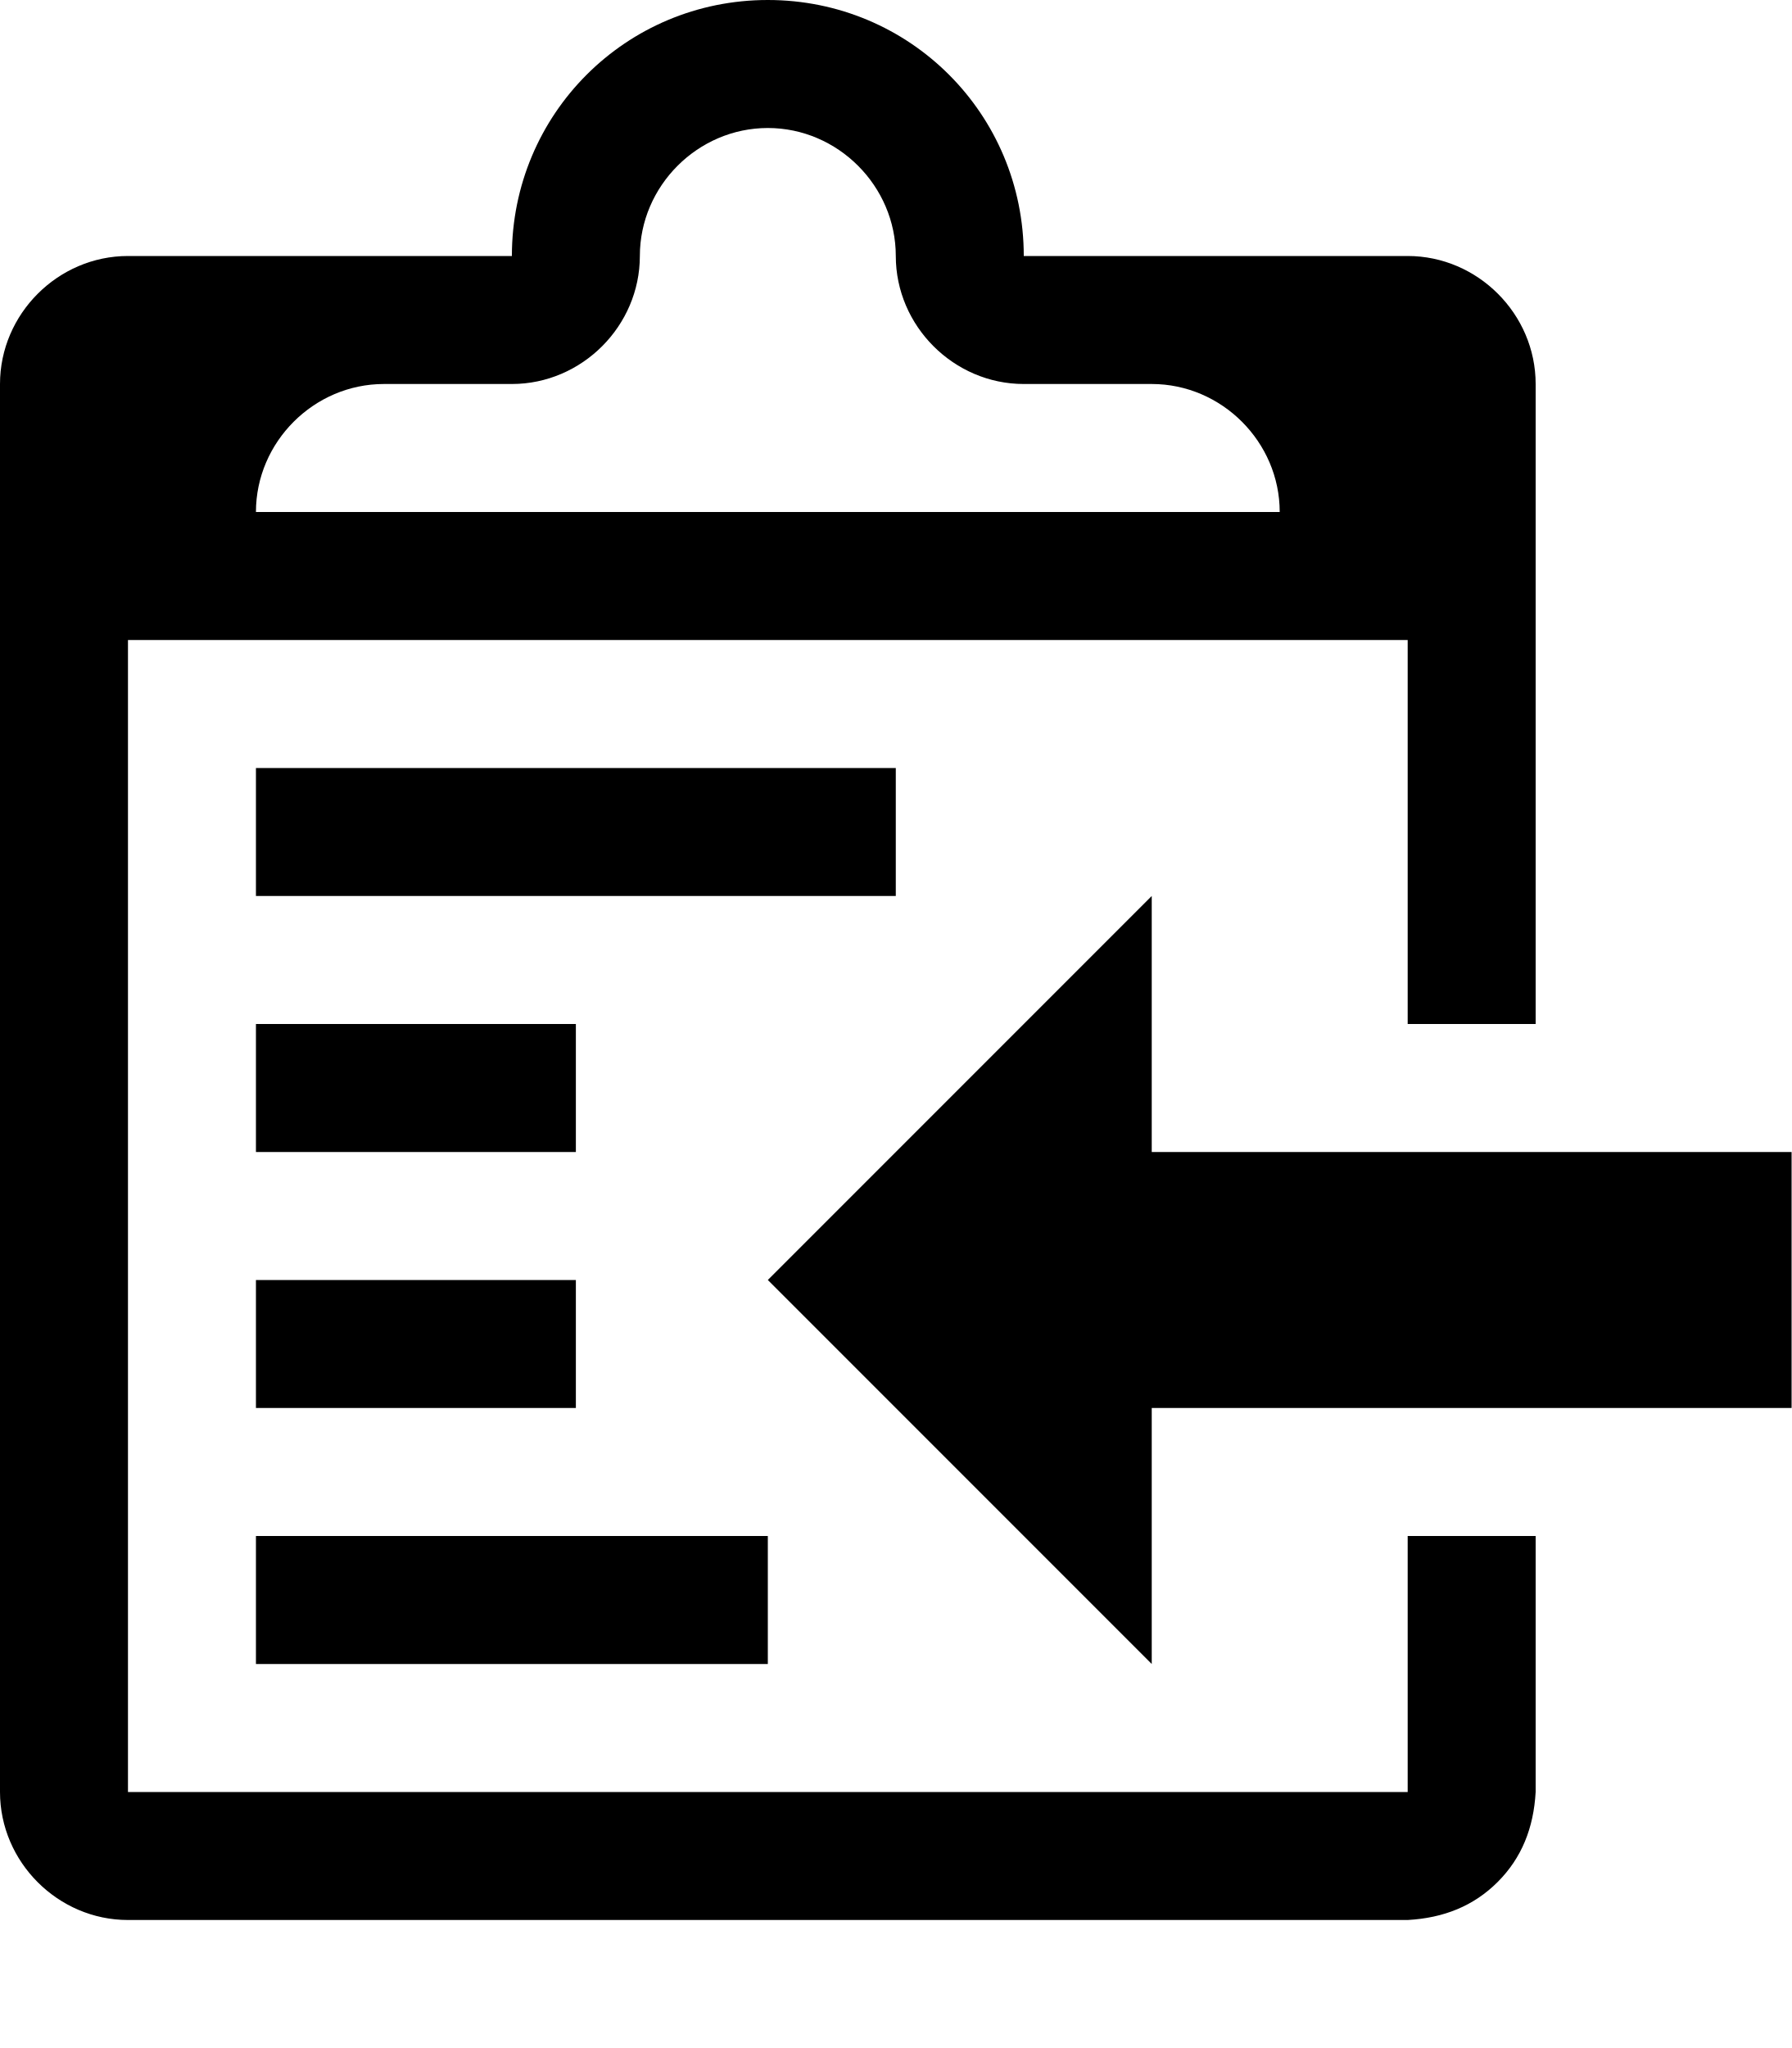
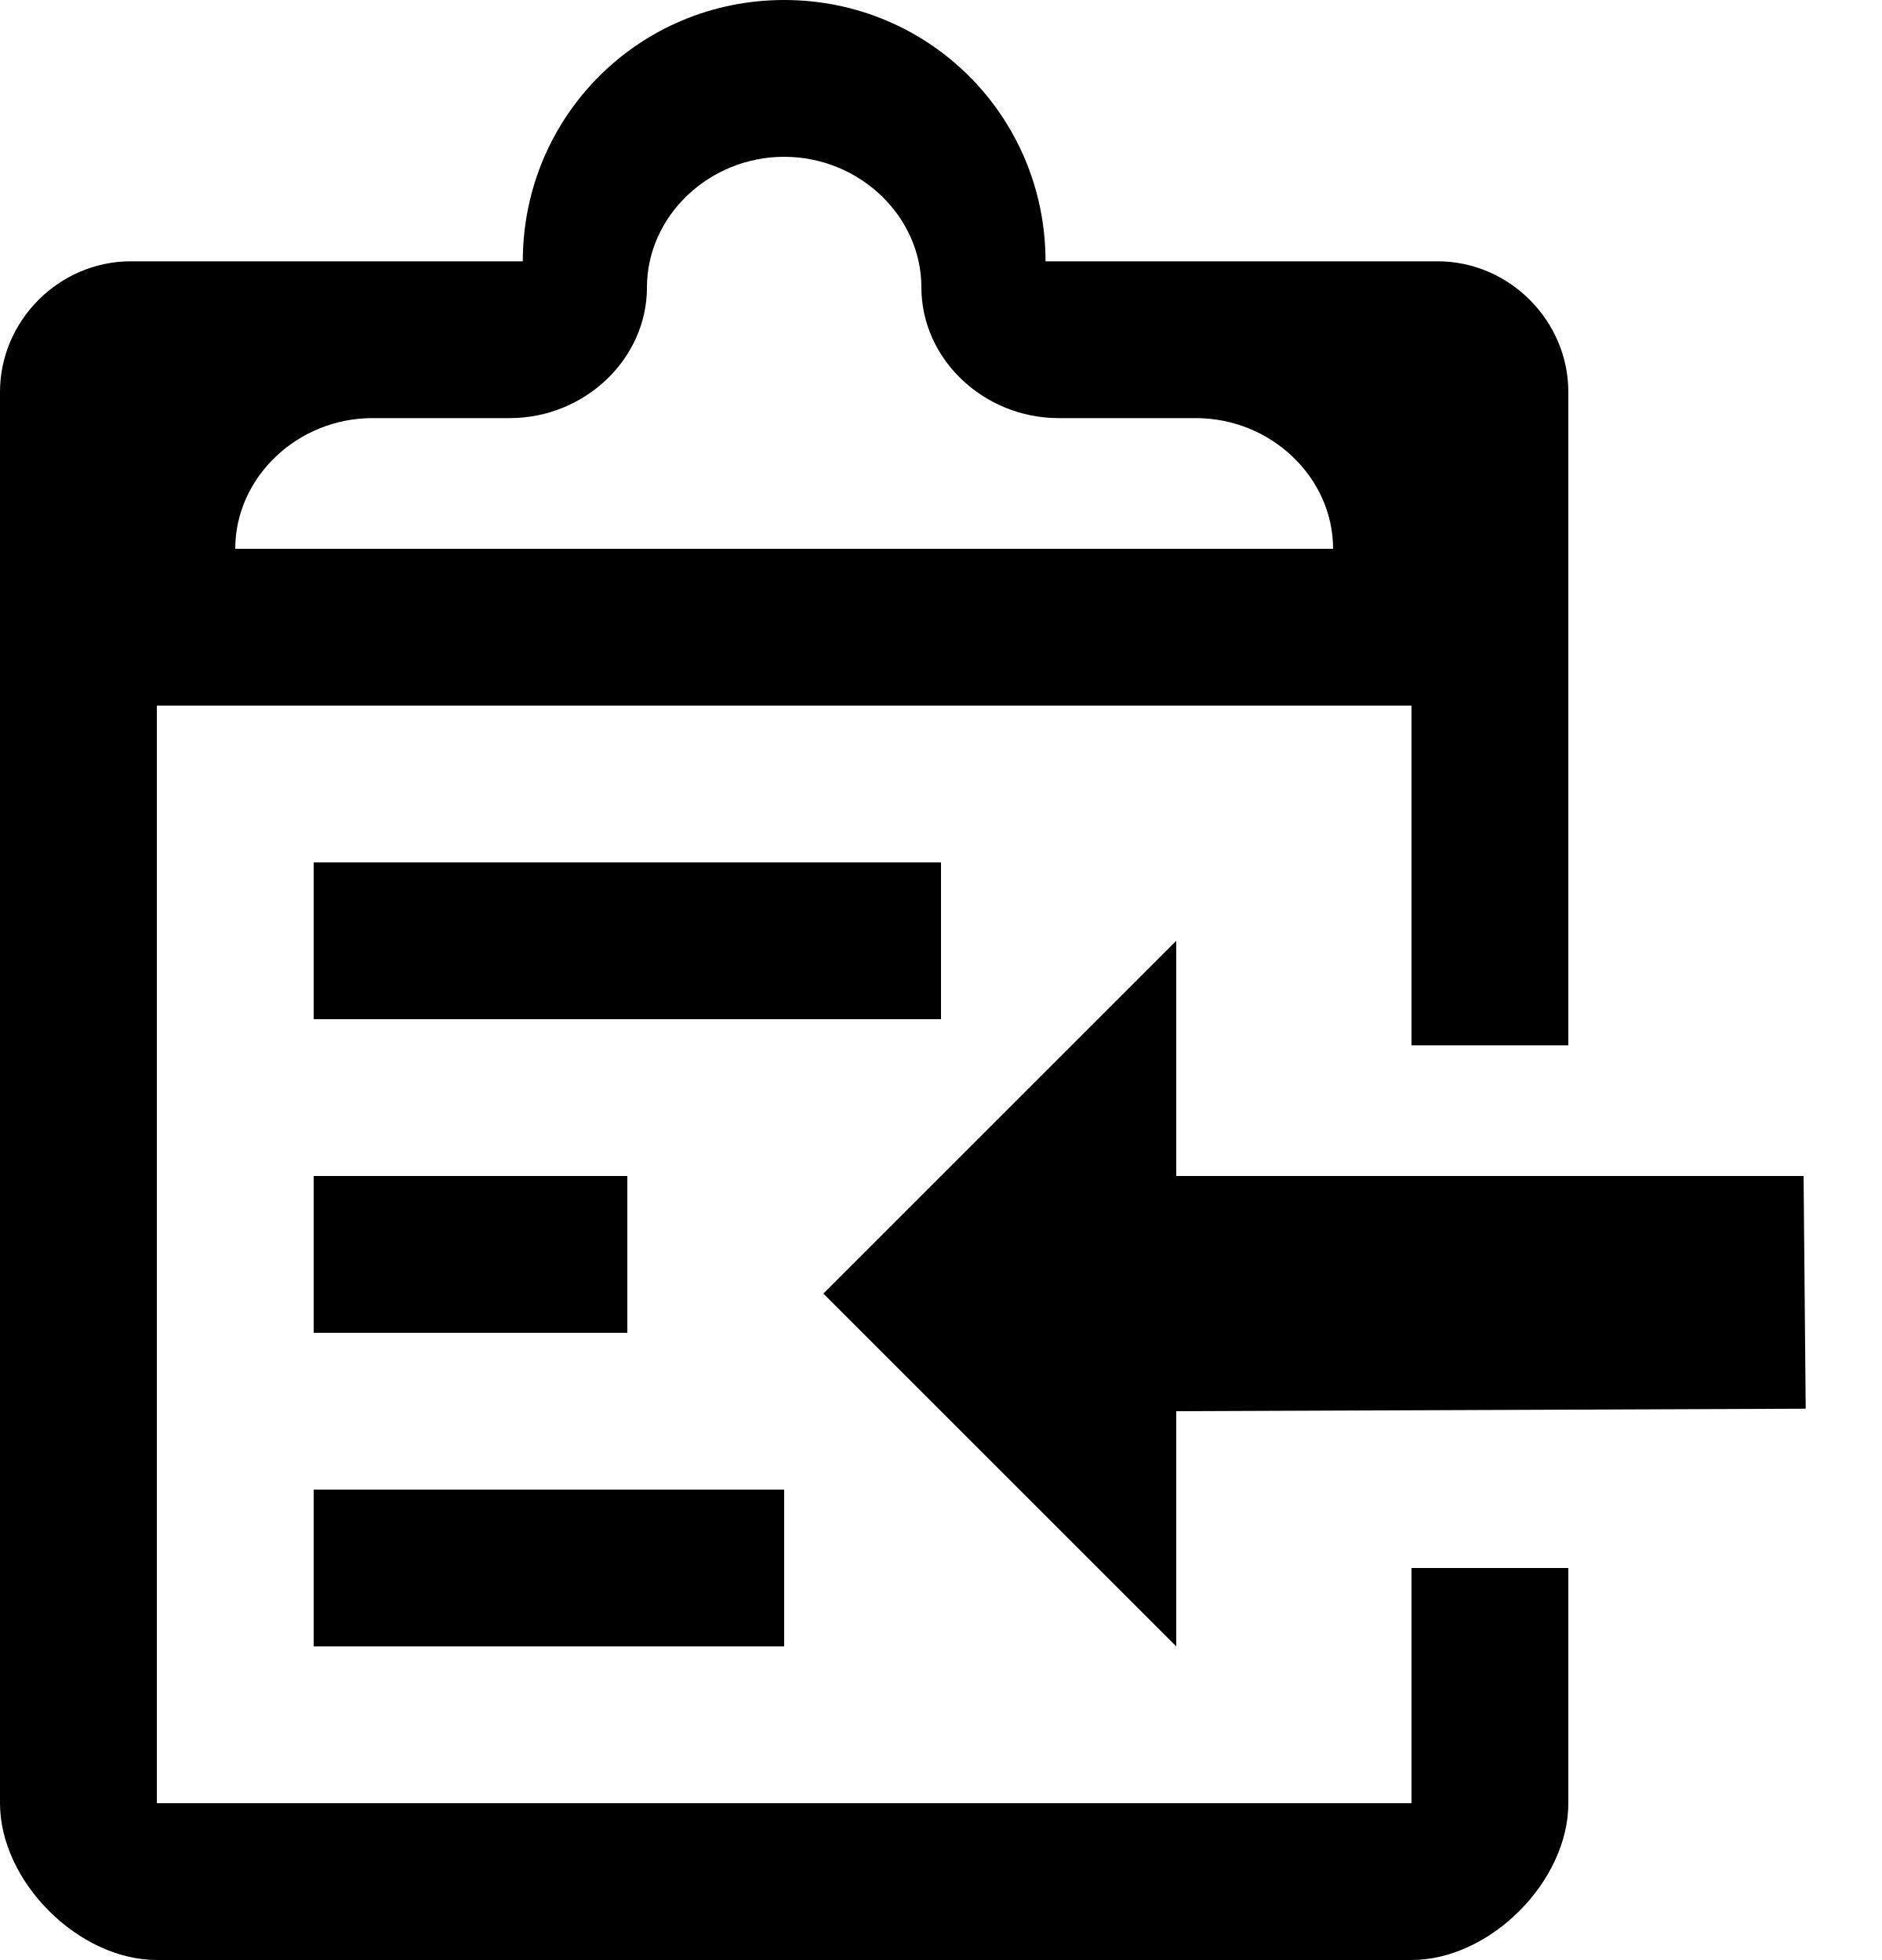
- <svg xmlns="http://www.w3.org/2000/svg" height="1024" width="896">
-   <path d="M128 768h256v64H128v-64z m320-384H128v64h320v-64z m128 192V448L384 640l192 192V704h320V576H576z m-288-64H128v64h160v-64zM128 704h160v-64H128v64z m576 64h64v128c-1 18-7 33-19 45s-27 18-45 19H64c-35 0-64-29-64-64V192c0-35 29-64 64-64h192C256 57 313 0 384 0s128 57 128 128h192c35 0 64 29 64 64v320h-64V320H64v576h640V768zM128 256h512c0-35-29-64-64-64h-64c-35 0-64-29-64-64s-29-64-64-64-64 29-64 64-29 64-64 64h-64c-35 0-64 29-64 64z" />
+ <svg xmlns="http://www.w3.org/2000/svg" width="24px" height="25px" viewBox="0 0 24 25" version="1.1">
+   <g fill="#000000">
+     <path d="M18,20 L20,20 L20,23 C20,24 19,25 18,25 L2,25 C1.002,25 0,24 0,23 L0,5 C0,4.089 0.755,3.333 1.667,3.333 L6.667,3.333 C6.667,1.484 8.151,0 10,0 C11.849,0 13.333,1.484 13.333,3.333 L18.333,3.333 C19.245,3.333 20,4.089 20,5 L20,13.333 L18,13.333 L18,9 L2,9 L2,23 L18,23 L18,20 Z M3,7 L17,7 C17,6.089 16.207,5.333 15.25,5.333 L13.5,5.333 C12.543,5.333 11.75,4.578 11.75,3.667 C11.75,2.755 10.957,2 10,2 C9.043,2 8.25,2.755 8.25,3.667 C8.25,4.578 7.457,5.333 6.5,5.333 L4.75,5.333 C3.793,5.333 3,6.089 3,7 Z" id="Combined-Shape" />
+     <polygon points="4 19 10 19 10 21 4 21" />
+     <polygon points="12 11 4 11 4 13 12 13" />
+     <polygon points="4 17 8 17 8 15 4 15" />
+     <polygon points="15 15 15 12 10.5 16.5 15 21 15 18 23.027 17.968 23 15" />
+   </g>
</svg>
